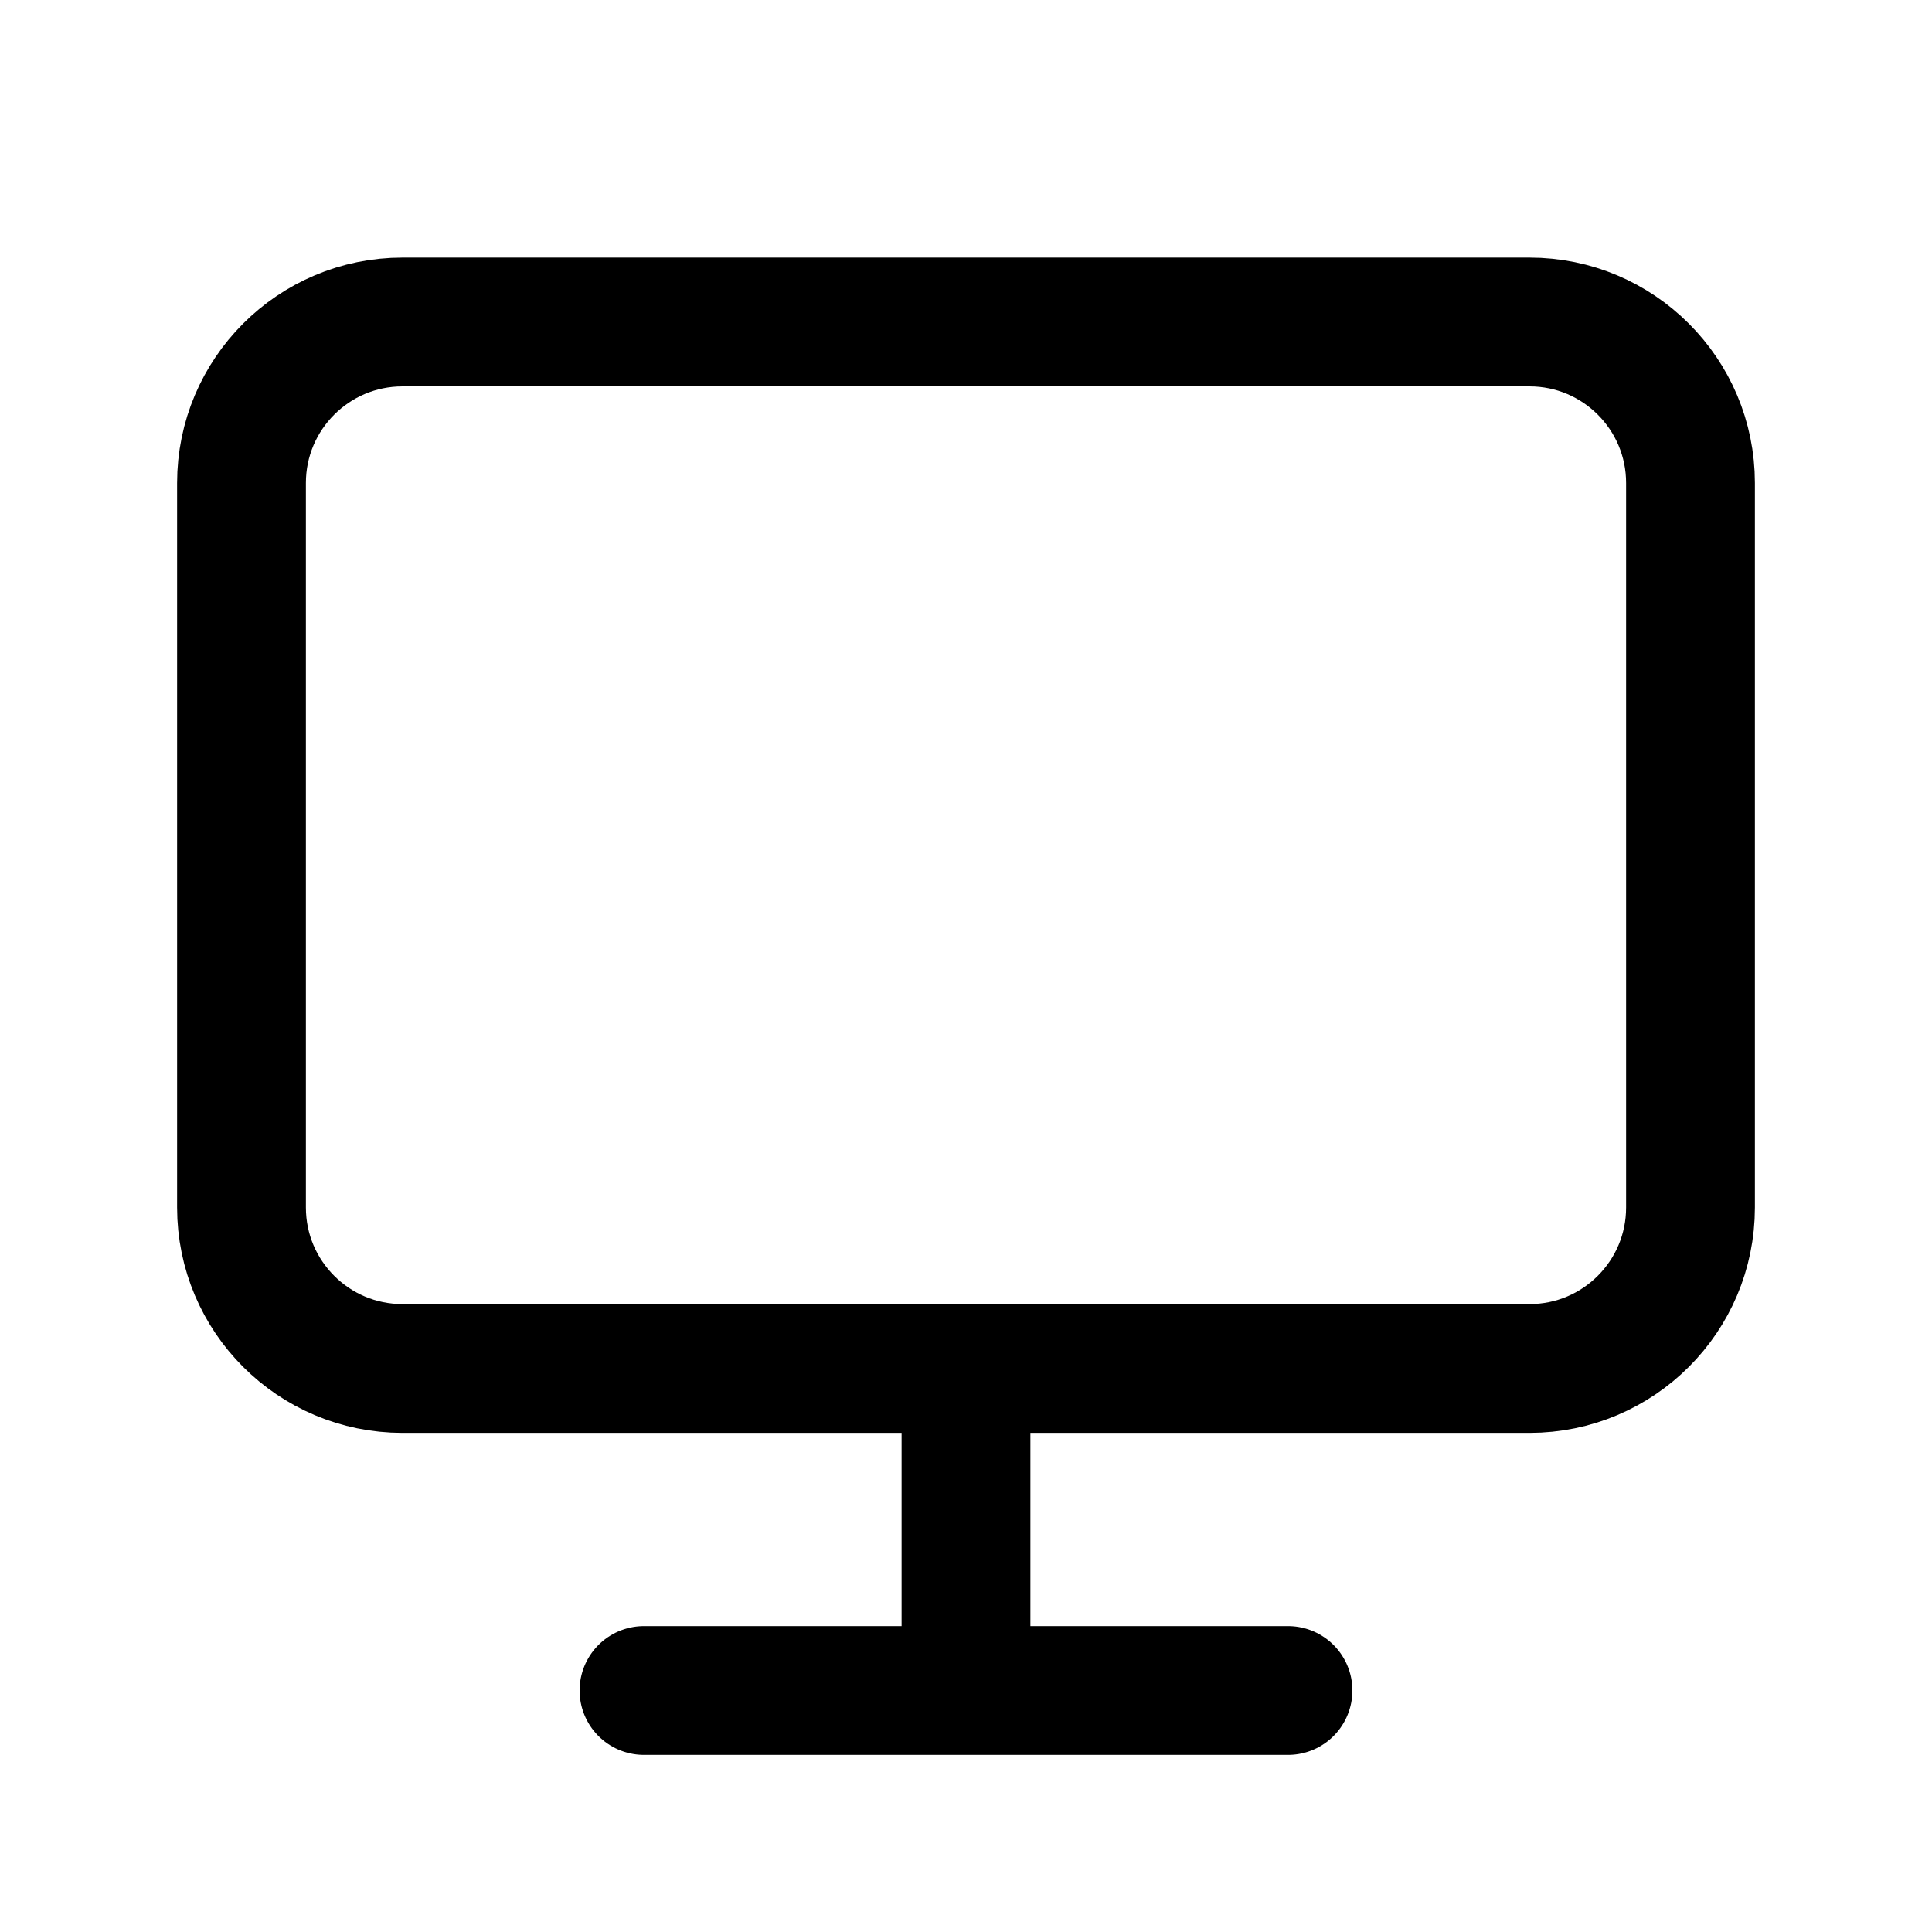
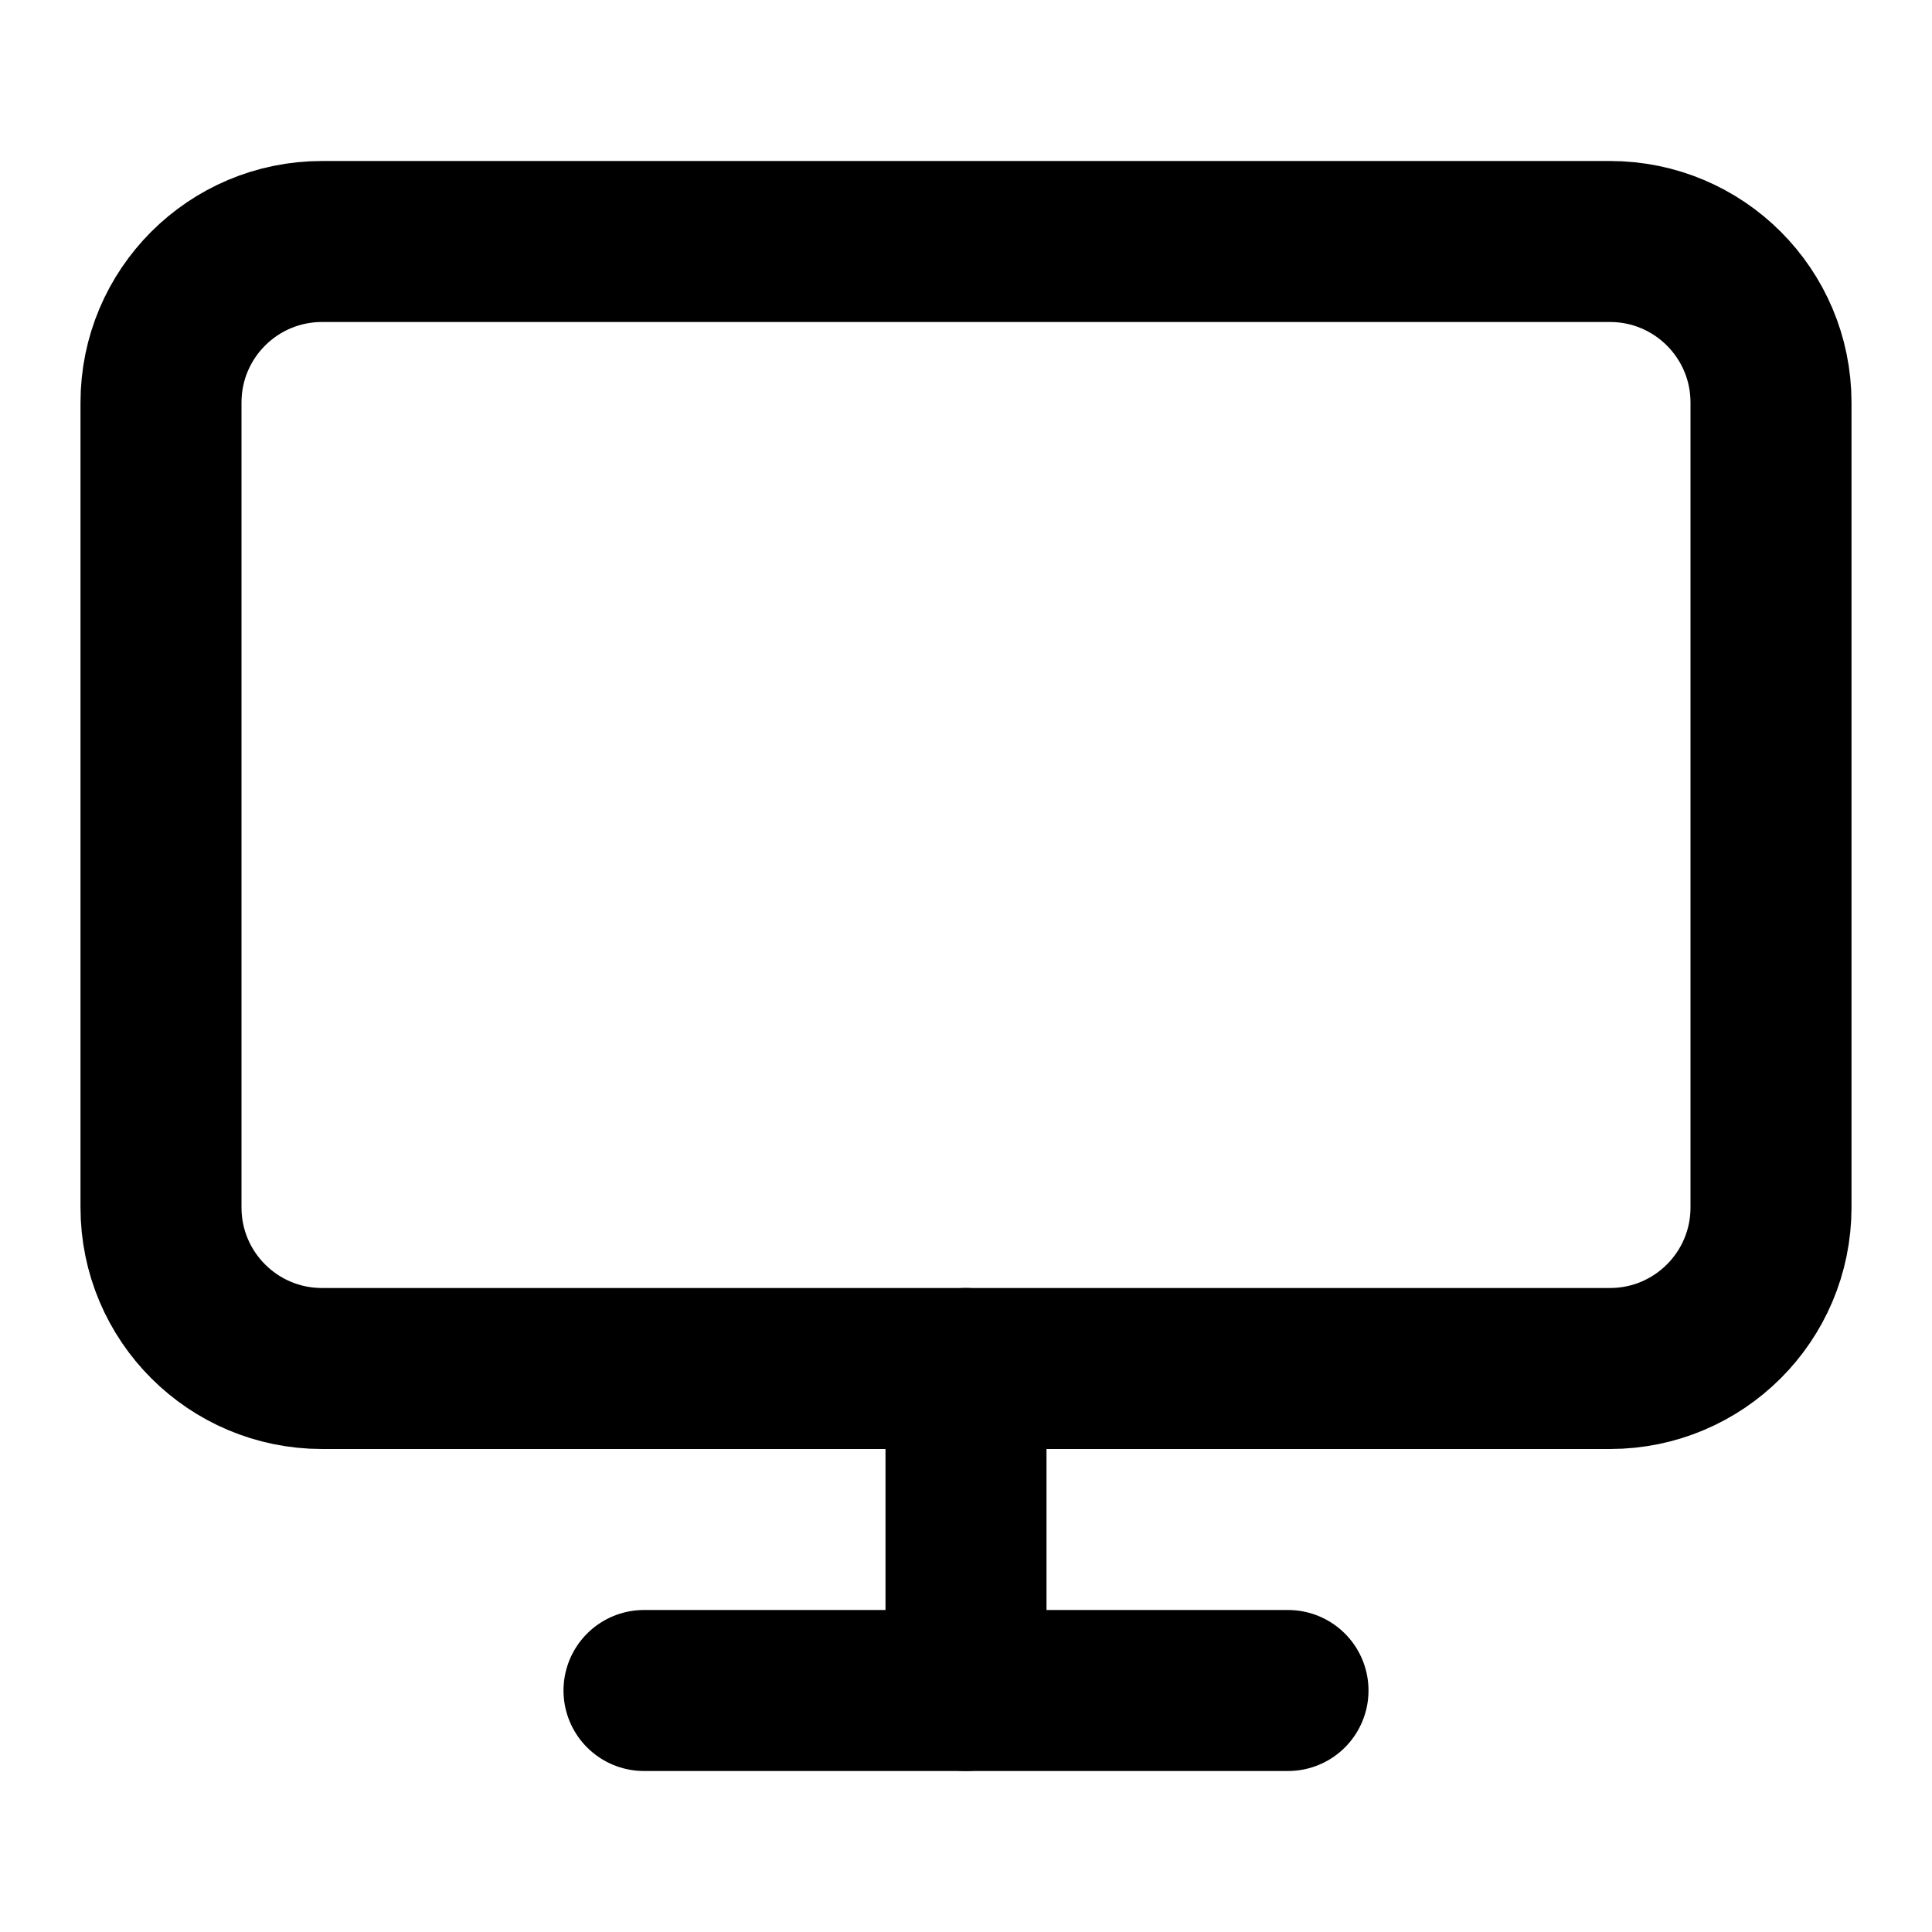
- <svg xmlns="http://www.w3.org/2000/svg" viewBox="0 0 24 24" fill="none" stroke="currentColor" stroke-width="1.6" stroke-linecap="round" stroke-linejoin="round">
-   <rect x="3" y="4" width="18" height="13" rx="2" />
-   <path d="M8 21h8m-4-4v4" />
+ <svg xmlns="http://www.w3.org/2000/svg" class="lucide lucide-monitor" width="24" height="24" viewBox="0 0 24 24" fill="none" stroke="currentColor" stroke-width="2" stroke-linecap="round" stroke-linejoin="round">
+   <rect width="20" height="14" x="2" y="3" rx="2" />
+   <line x1="8" x2="16" y1="21" y2="21" />
+   <line x1="12" x2="12" y1="17" y2="21" />
</svg>
